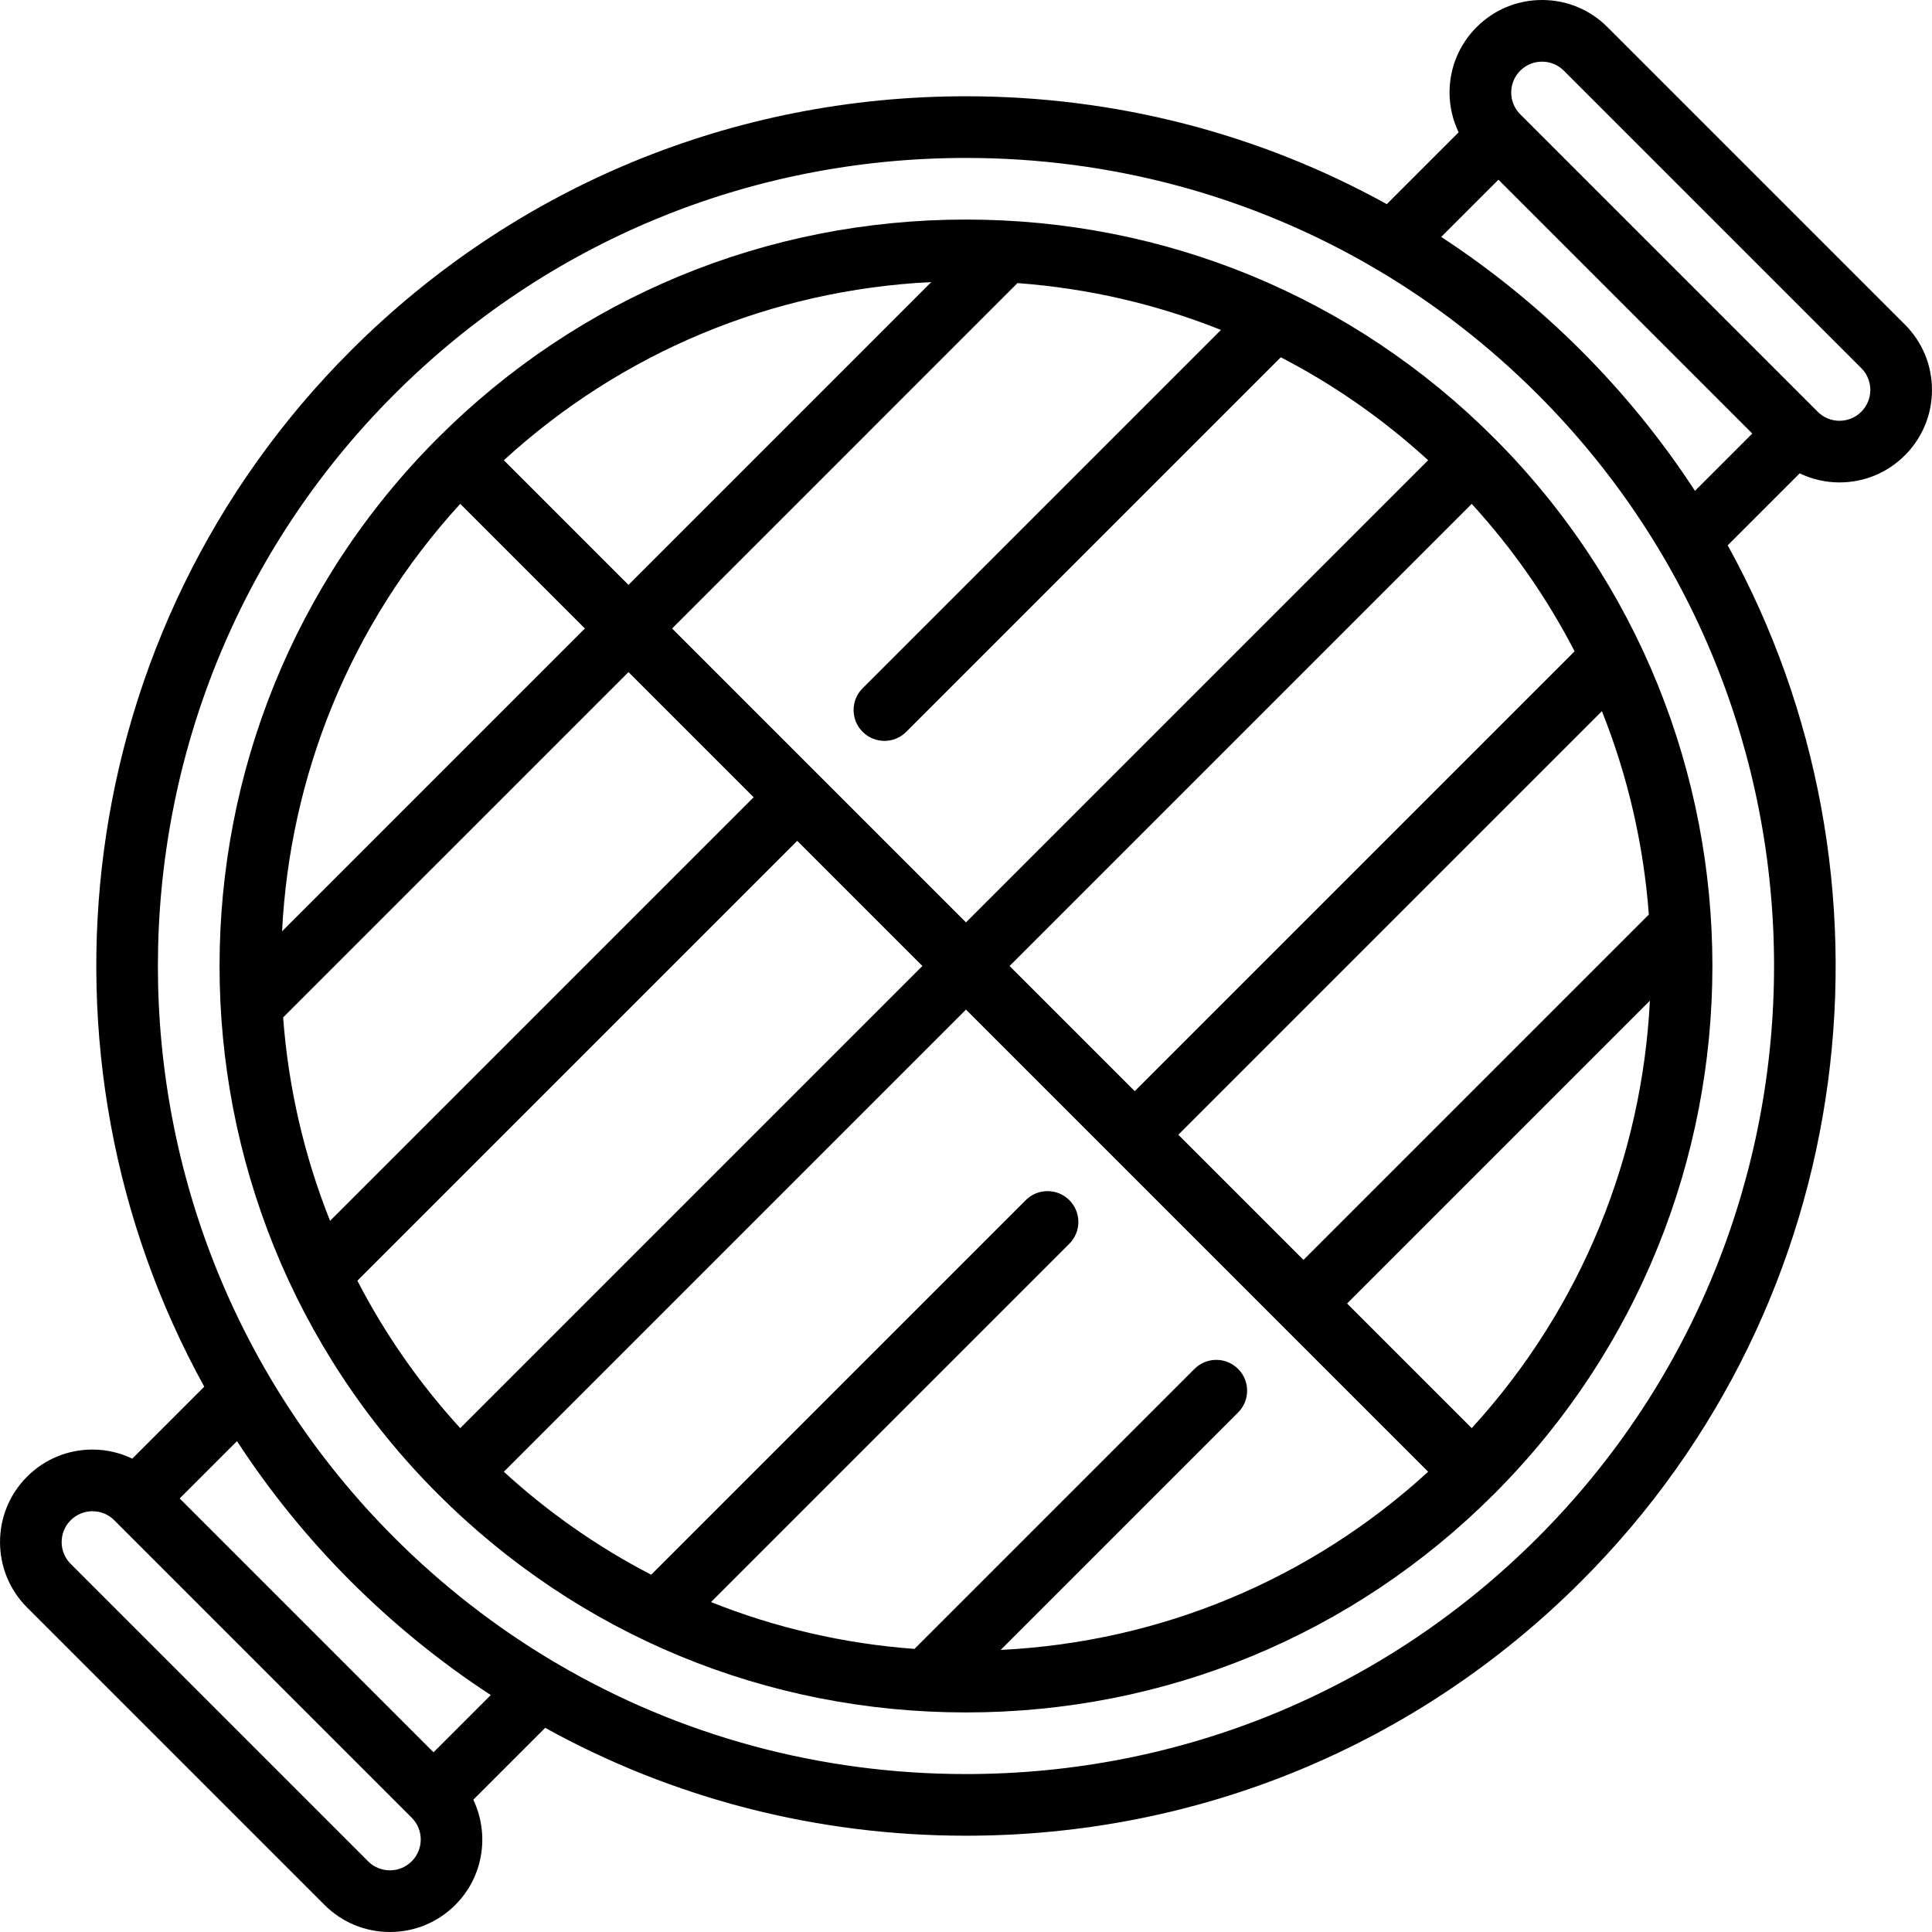
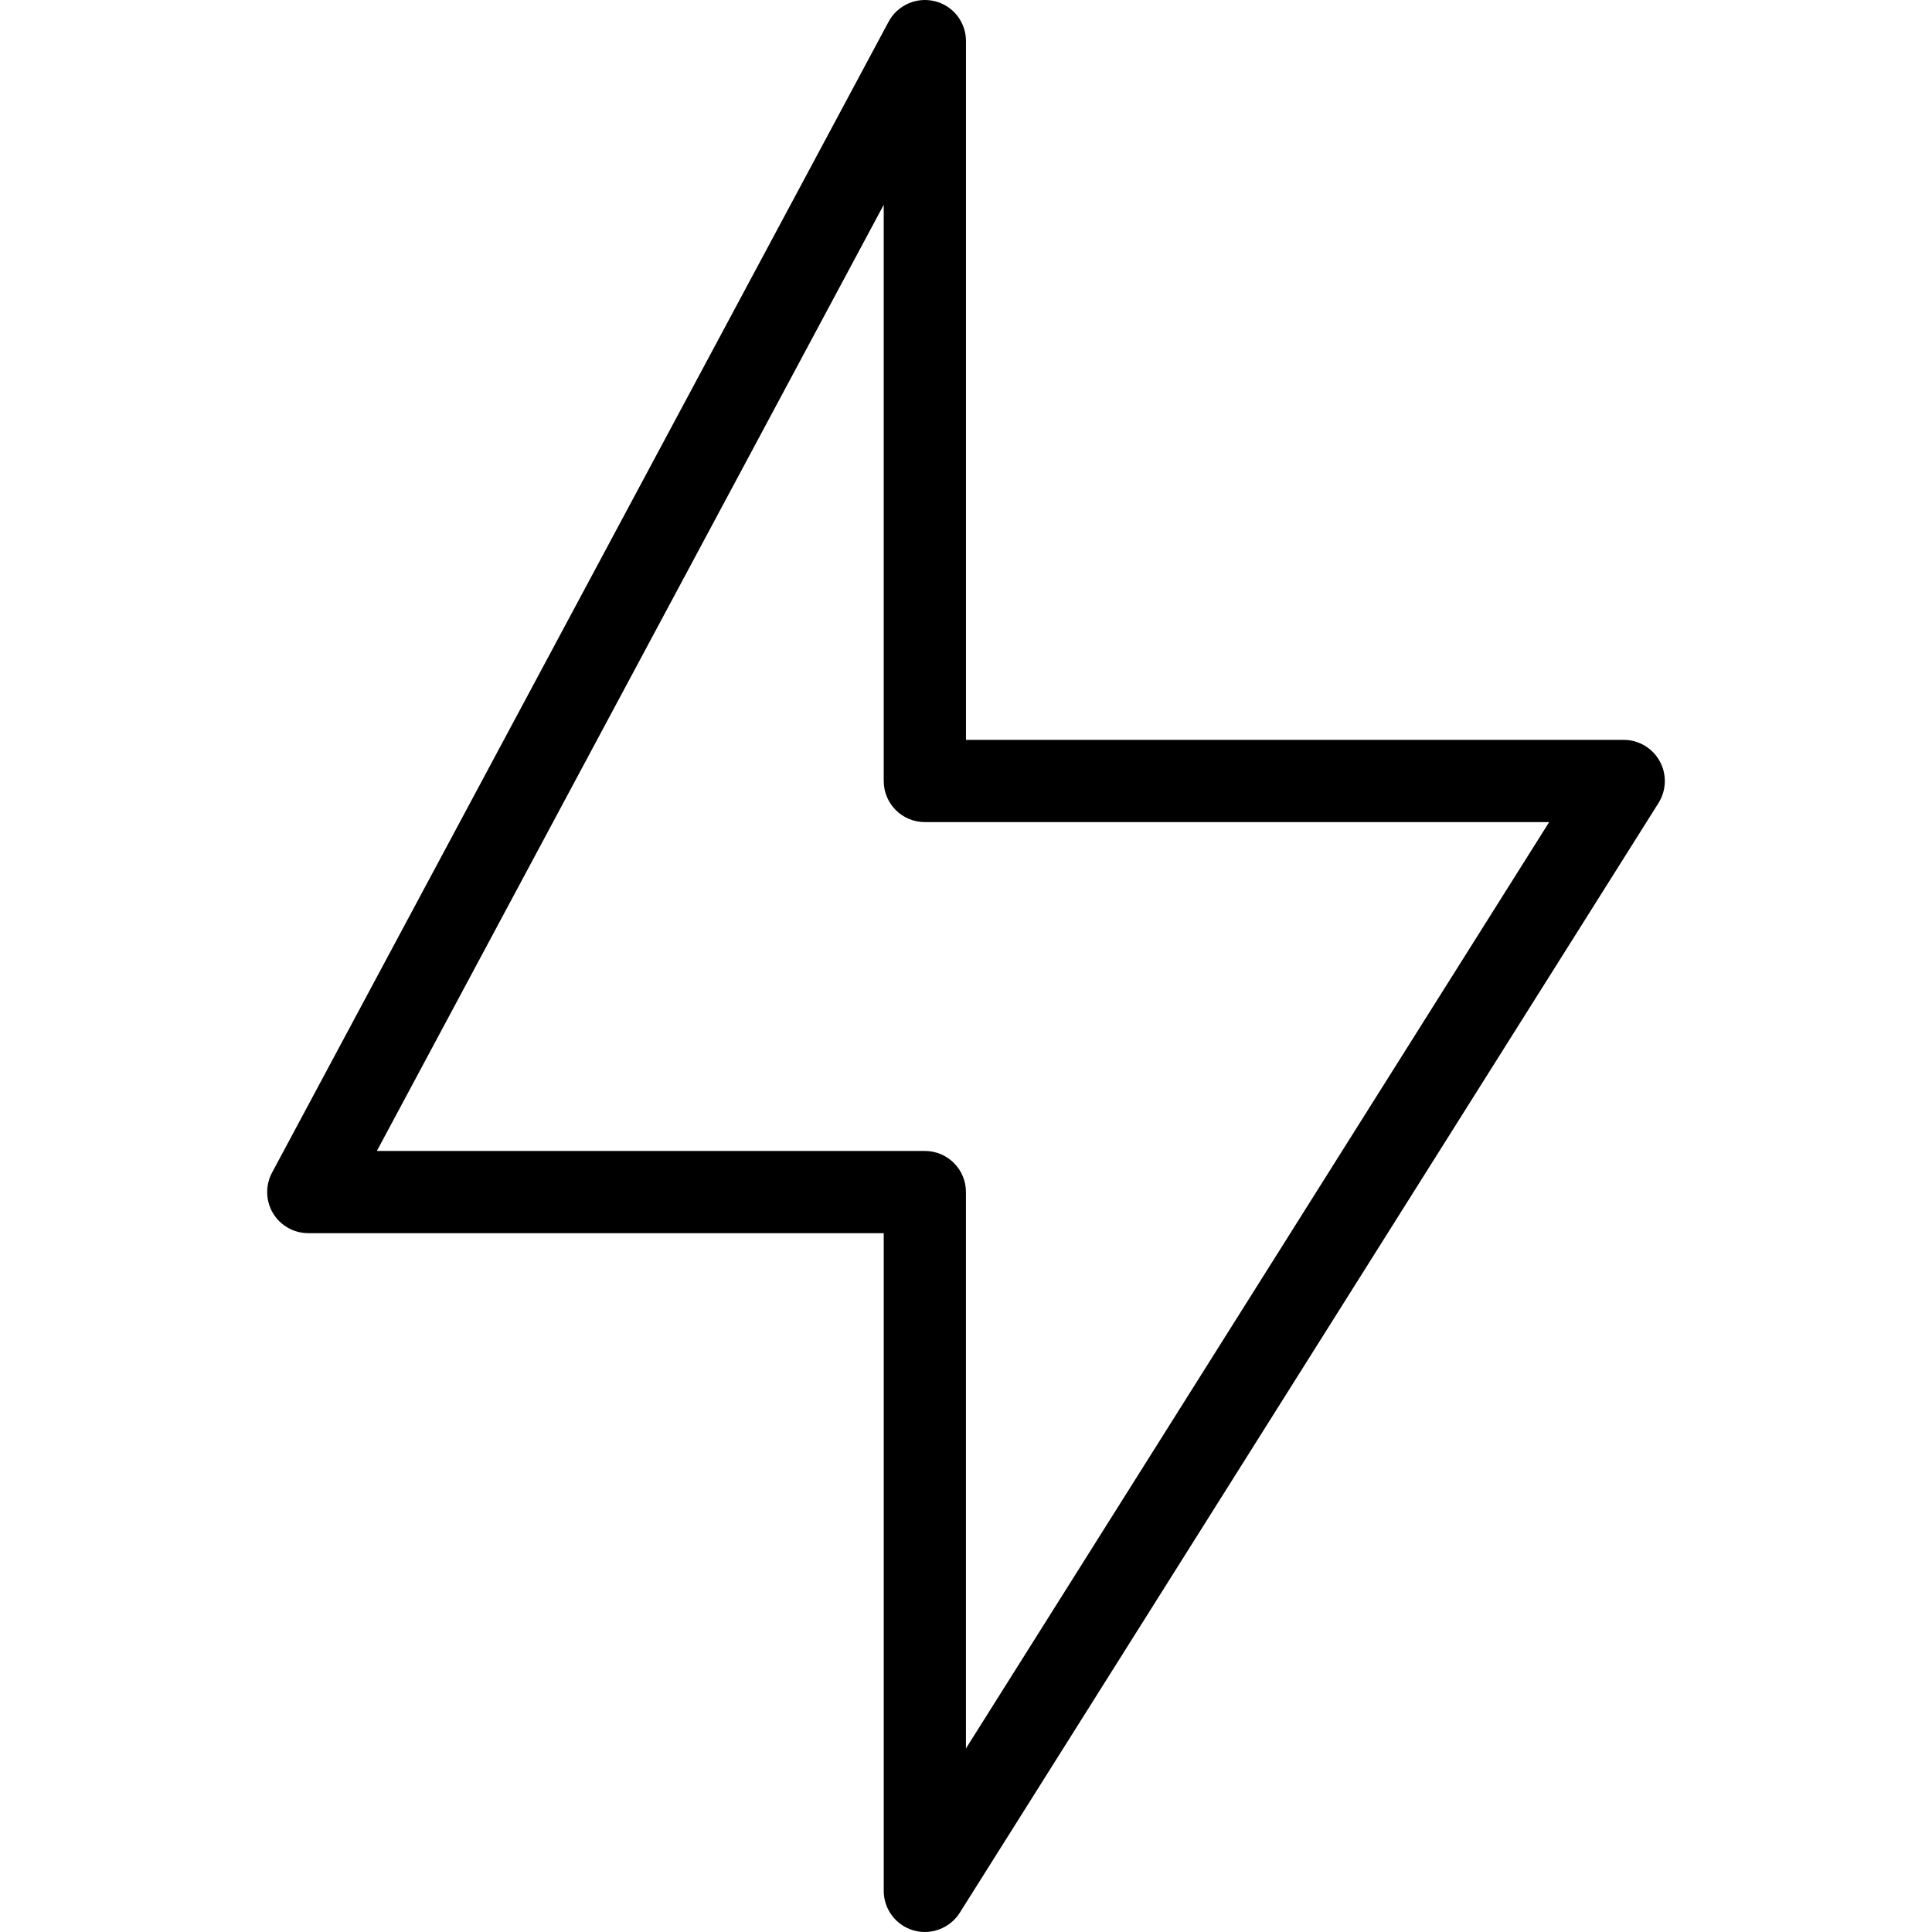
- <svg xmlns="http://www.w3.org/2000/svg" version="1.1" id="Capa_1" x="0px" y="0px" viewBox="0 0 470 470" style="enable-background:new 0 0 470 470;" xml:space="preserve">
+ <svg xmlns="http://www.w3.org/2000/svg" version="1.1" id="Layer_1" x="0px" y="0px" viewBox="0 0 299.847 299.847" style="enable-background:new 0 0 299.847 299.847;" xml:space="preserve">
  <g>
-     <path d="M463.404,78.948L391.047,6.591C386.797,2.341,381.145,0,375.134,0s-11.661,2.341-15.911,6.591s-6.59,9.9-6.59,15.911   c0,3.412,0.779,6.697,2.208,9.687l-17.476,17.475c-30.96-17.127-65.949-26.244-102.371-26.244   c-56.602,0-109.758,21.984-149.677,61.902C17.174,153.468,5.304,256.894,49.69,337.34l-17.506,17.506   c-2.99-1.43-6.275-2.208-9.687-2.208c-6.01,0-11.661,2.34-15.912,6.59c-8.772,8.773-8.772,23.049,0,31.823l72.358,72.357   c4.25,4.25,9.9,6.591,15.911,6.591s11.661-2.34,15.912-6.591c6.912-6.912,8.354-17.23,4.375-25.591l17.484-17.484   c30.96,17.127,65.949,26.244,102.371,26.244c56.602,0,109.757-21.984,149.675-61.902c68.144-68.144,80.015-171.571,35.629-252.018   l17.505-17.505c2.99,1.43,6.275,2.208,9.687,2.208c6.01,0,11.661-2.34,15.91-6.59c4.251-4.25,6.592-9.901,6.592-15.912   C469.995,88.849,467.654,83.198,463.404,78.948z M100.16,452.802C98.742,454.22,96.858,455,94.854,455s-3.887-0.78-5.304-2.197   l-72.358-72.357c-2.925-2.925-2.925-7.685-0.001-10.609c1.418-1.417,3.302-2.197,5.306-2.197s3.888,0.78,5.305,2.197l72.357,72.358   C103.085,445.118,103.085,449.877,100.16,452.802z M105.462,426.283l-61.75-61.75l13.942-13.942   c7.868,12.065,17.083,23.503,27.665,34.084c10.497,10.497,21.918,19.741,34.068,27.684L105.462,426.283z M374.064,374.07   c-37.084,37.084-86.473,57.508-139.067,57.508c-35.53,0-69.589-9.333-99.388-26.813c-0.287-0.196-0.586-0.368-0.892-0.52   c-13.977-8.299-27.006-18.393-38.79-30.177C19.243,297.385,19.243,172.613,95.925,95.93   c37.085-37.085,86.474-57.509,139.069-57.509c35.523,0,69.576,9.329,99.371,26.802c0.298,0.205,0.608,0.384,0.927,0.541   c13.969,8.297,26.993,18.387,38.771,30.166C450.748,172.614,450.748,297.387,374.064,374.07z M384.672,85.323   c-10.497-10.497-21.917-19.74-34.067-27.684l13.923-13.923l61.75,61.75l-13.941,13.941   C404.469,107.343,395.254,95.905,384.672,85.323z M452.797,100.165c-1.416,1.417-3.3,2.197-5.304,2.197s-3.889-0.78-5.305-2.197   l-72.357-72.358c-1.417-1.417-2.197-3.301-2.197-5.305s0.78-3.888,2.197-5.305c1.416-1.417,3.3-2.197,5.304-2.197   s3.888,0.78,5.305,2.197l72.358,72.358c1.417,1.417,2.197,3.301,2.197,5.305C454.995,96.863,454.214,98.747,452.797,100.165z" />
-     <path d="M363.456,106.539c-34.267-34.262-79.886-53.128-128.461-53.128c-48.578,0-94.2,18.868-128.461,53.128   c-70.83,70.831-70.832,186.08-0.005,256.913c34.273,34.269,79.892,53.135,128.468,53.135c48.577,0,94.198-18.868,128.459-53.127   C434.287,292.629,434.288,177.379,363.456,106.539z M401.115,222.483L317.1,306.498l-30.445-30.445l103.043-103.043   C396.05,188.924,399.857,205.624,401.115,222.483z M358.027,347.425l-30.32-30.32l73.664-73.663   C399.486,280.933,385.036,317.9,358.027,347.425z M301.191,333.015c-2.93-2.929-7.678-2.929-10.607,0l-68.114,68.114   c-17.18-1.263-33.829-5.131-49.499-11.392l87.167-87.168c2.929-2.929,2.929-7.678,0-10.606c-2.93-2.929-7.678-2.929-10.607,0   l-91.118,91.119c-12.877-6.664-24.923-15.05-35.845-25.047l112.427-112.427l76.801,76.801c0.002,0.002,35.627,35.627,35.627,35.627   c-28.676,26.25-65.09,41.426-103.99,43.345l57.758-57.758C304.12,340.692,304.12,335.943,301.191,333.015z M86.942,311.555   l107.001-107.001l30.445,30.446L111.964,347.424C101.868,336.387,93.527,324.311,86.942,311.555z M68.875,247.517l84.016-84.016   l30.445,30.445L80.293,296.99C73.941,281.076,70.134,264.376,68.875,247.517z M111.963,122.574l30.321,30.321L68.62,226.559   C70.504,189.067,84.954,152.099,111.963,122.574z M297.02,80.263l-87.168,87.168c-2.929,2.929-2.929,7.678,0,10.606   c1.465,1.464,3.385,2.197,5.304,2.197s3.839-0.732,5.304-2.197l91.119-91.119c12.877,6.663,24.922,15.049,35.844,25.047   L234.995,224.392l-35.747-35.747c-0.003-0.003-35.75-35.751-35.75-35.751l84.024-84.024   C264.701,70.134,281.351,74.002,297.02,80.263z M152.891,142.288l-30.323-30.323c28.676-26.249,65.089-41.426,103.99-43.344   L152.891,142.288z M276.048,265.446l-30.446-30.446l112.425-112.425c10.096,11.037,18.437,23.113,25.023,35.87L276.048,265.446z" />
+     <g>
+       <path d="M257.583,118.126c-1.123-2.035-3.26-3.298-5.582-3.298H149.92V6.367c0-2.922-1.991-5.48-4.823-6.176    c-2.826-0.708-5.793,0.593-7.177,3.164l-95.7,178.64c-1.059,1.978-0.995,4.377,0.147,6.291c1.142,1.914,3.222,3.101,5.468,3.101    h89.32v102.08c0,2.839,1.882,5.334,4.613,6.131c0.581,0.159,1.18,0.249,1.767,0.249c2.15,0,4.211-1.097,5.41-2.967l108.46-172.26    C258.636,122.643,258.712,120.161,257.583,118.126z M149.914,271.361v-86.353c0-3.528-2.852-6.38-6.38-6.38H58.489l78.665-146.842    v89.422c0,3.528,2.852,6.38,6.38,6.38h96.899L149.914,271.361z" />
+     </g>
  </g>
  <g>
</g>
  <g>
</g>
  <g>
</g>
  <g>
</g>
  <g>
</g>
  <g>
</g>
  <g>
</g>
  <g>
</g>
  <g>
</g>
  <g>
</g>
  <g>
</g>
  <g>
</g>
  <g>
</g>
  <g>
</g>
  <g>
</g>
</svg>
